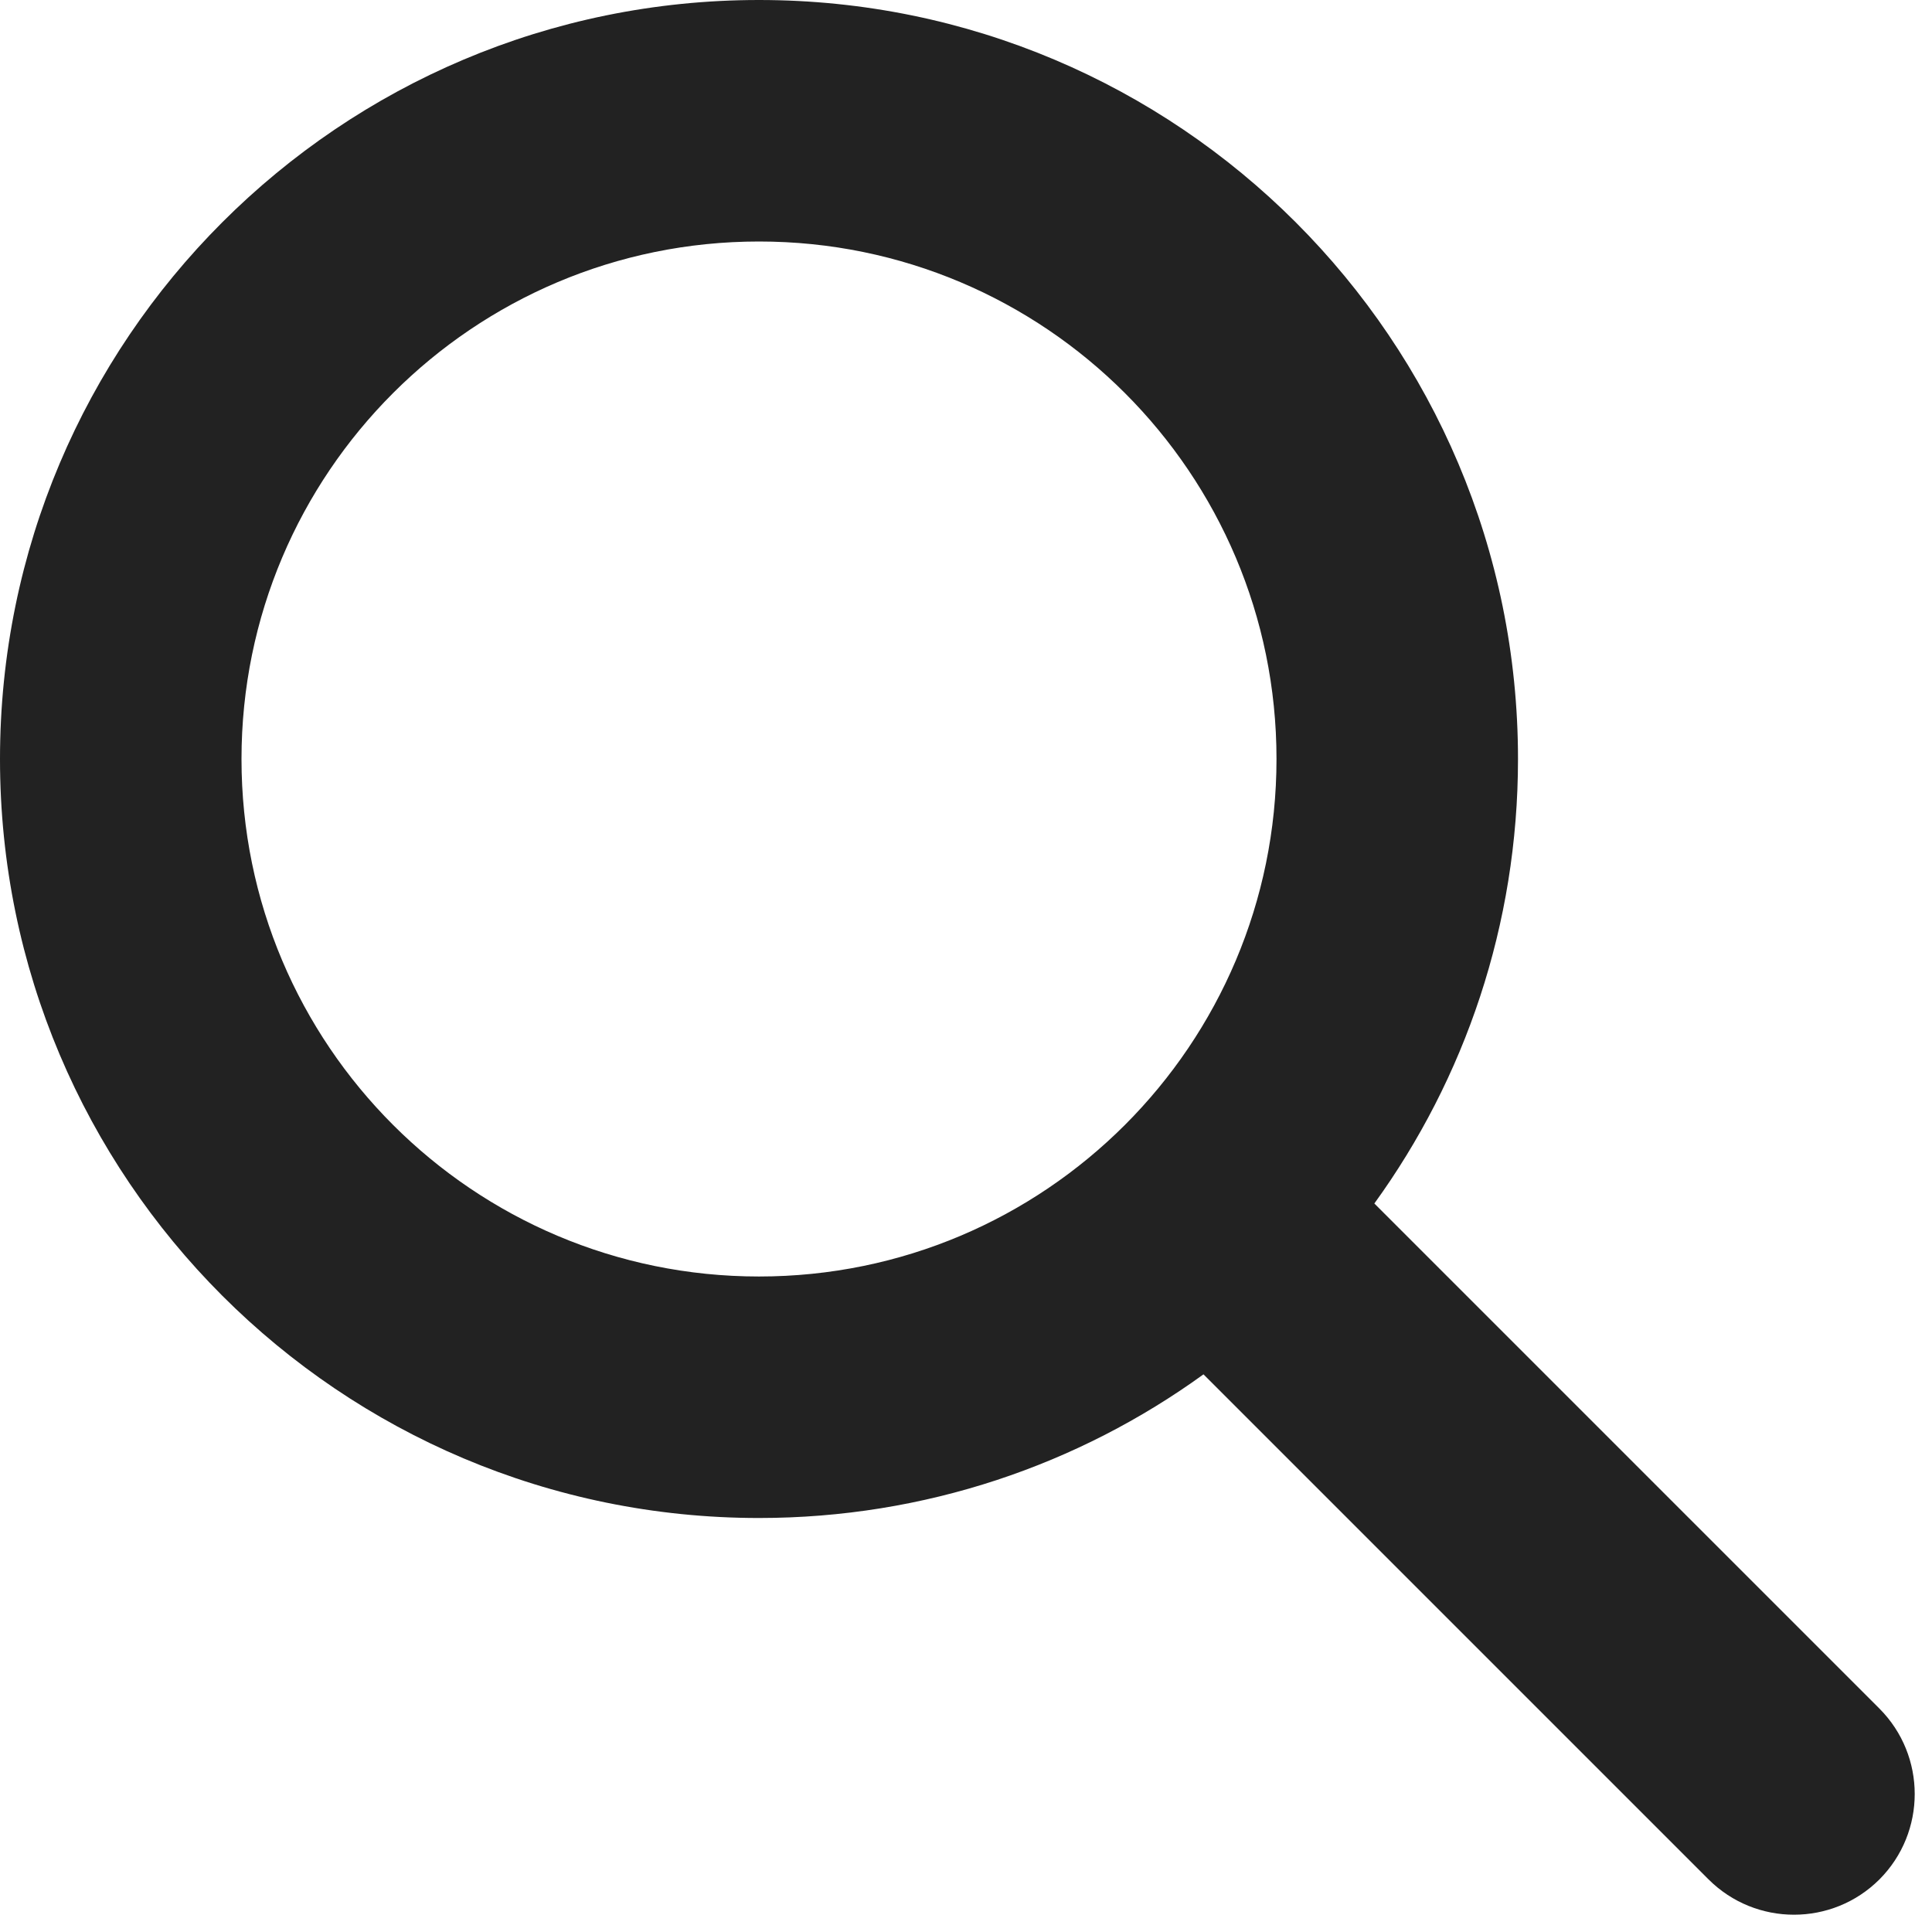
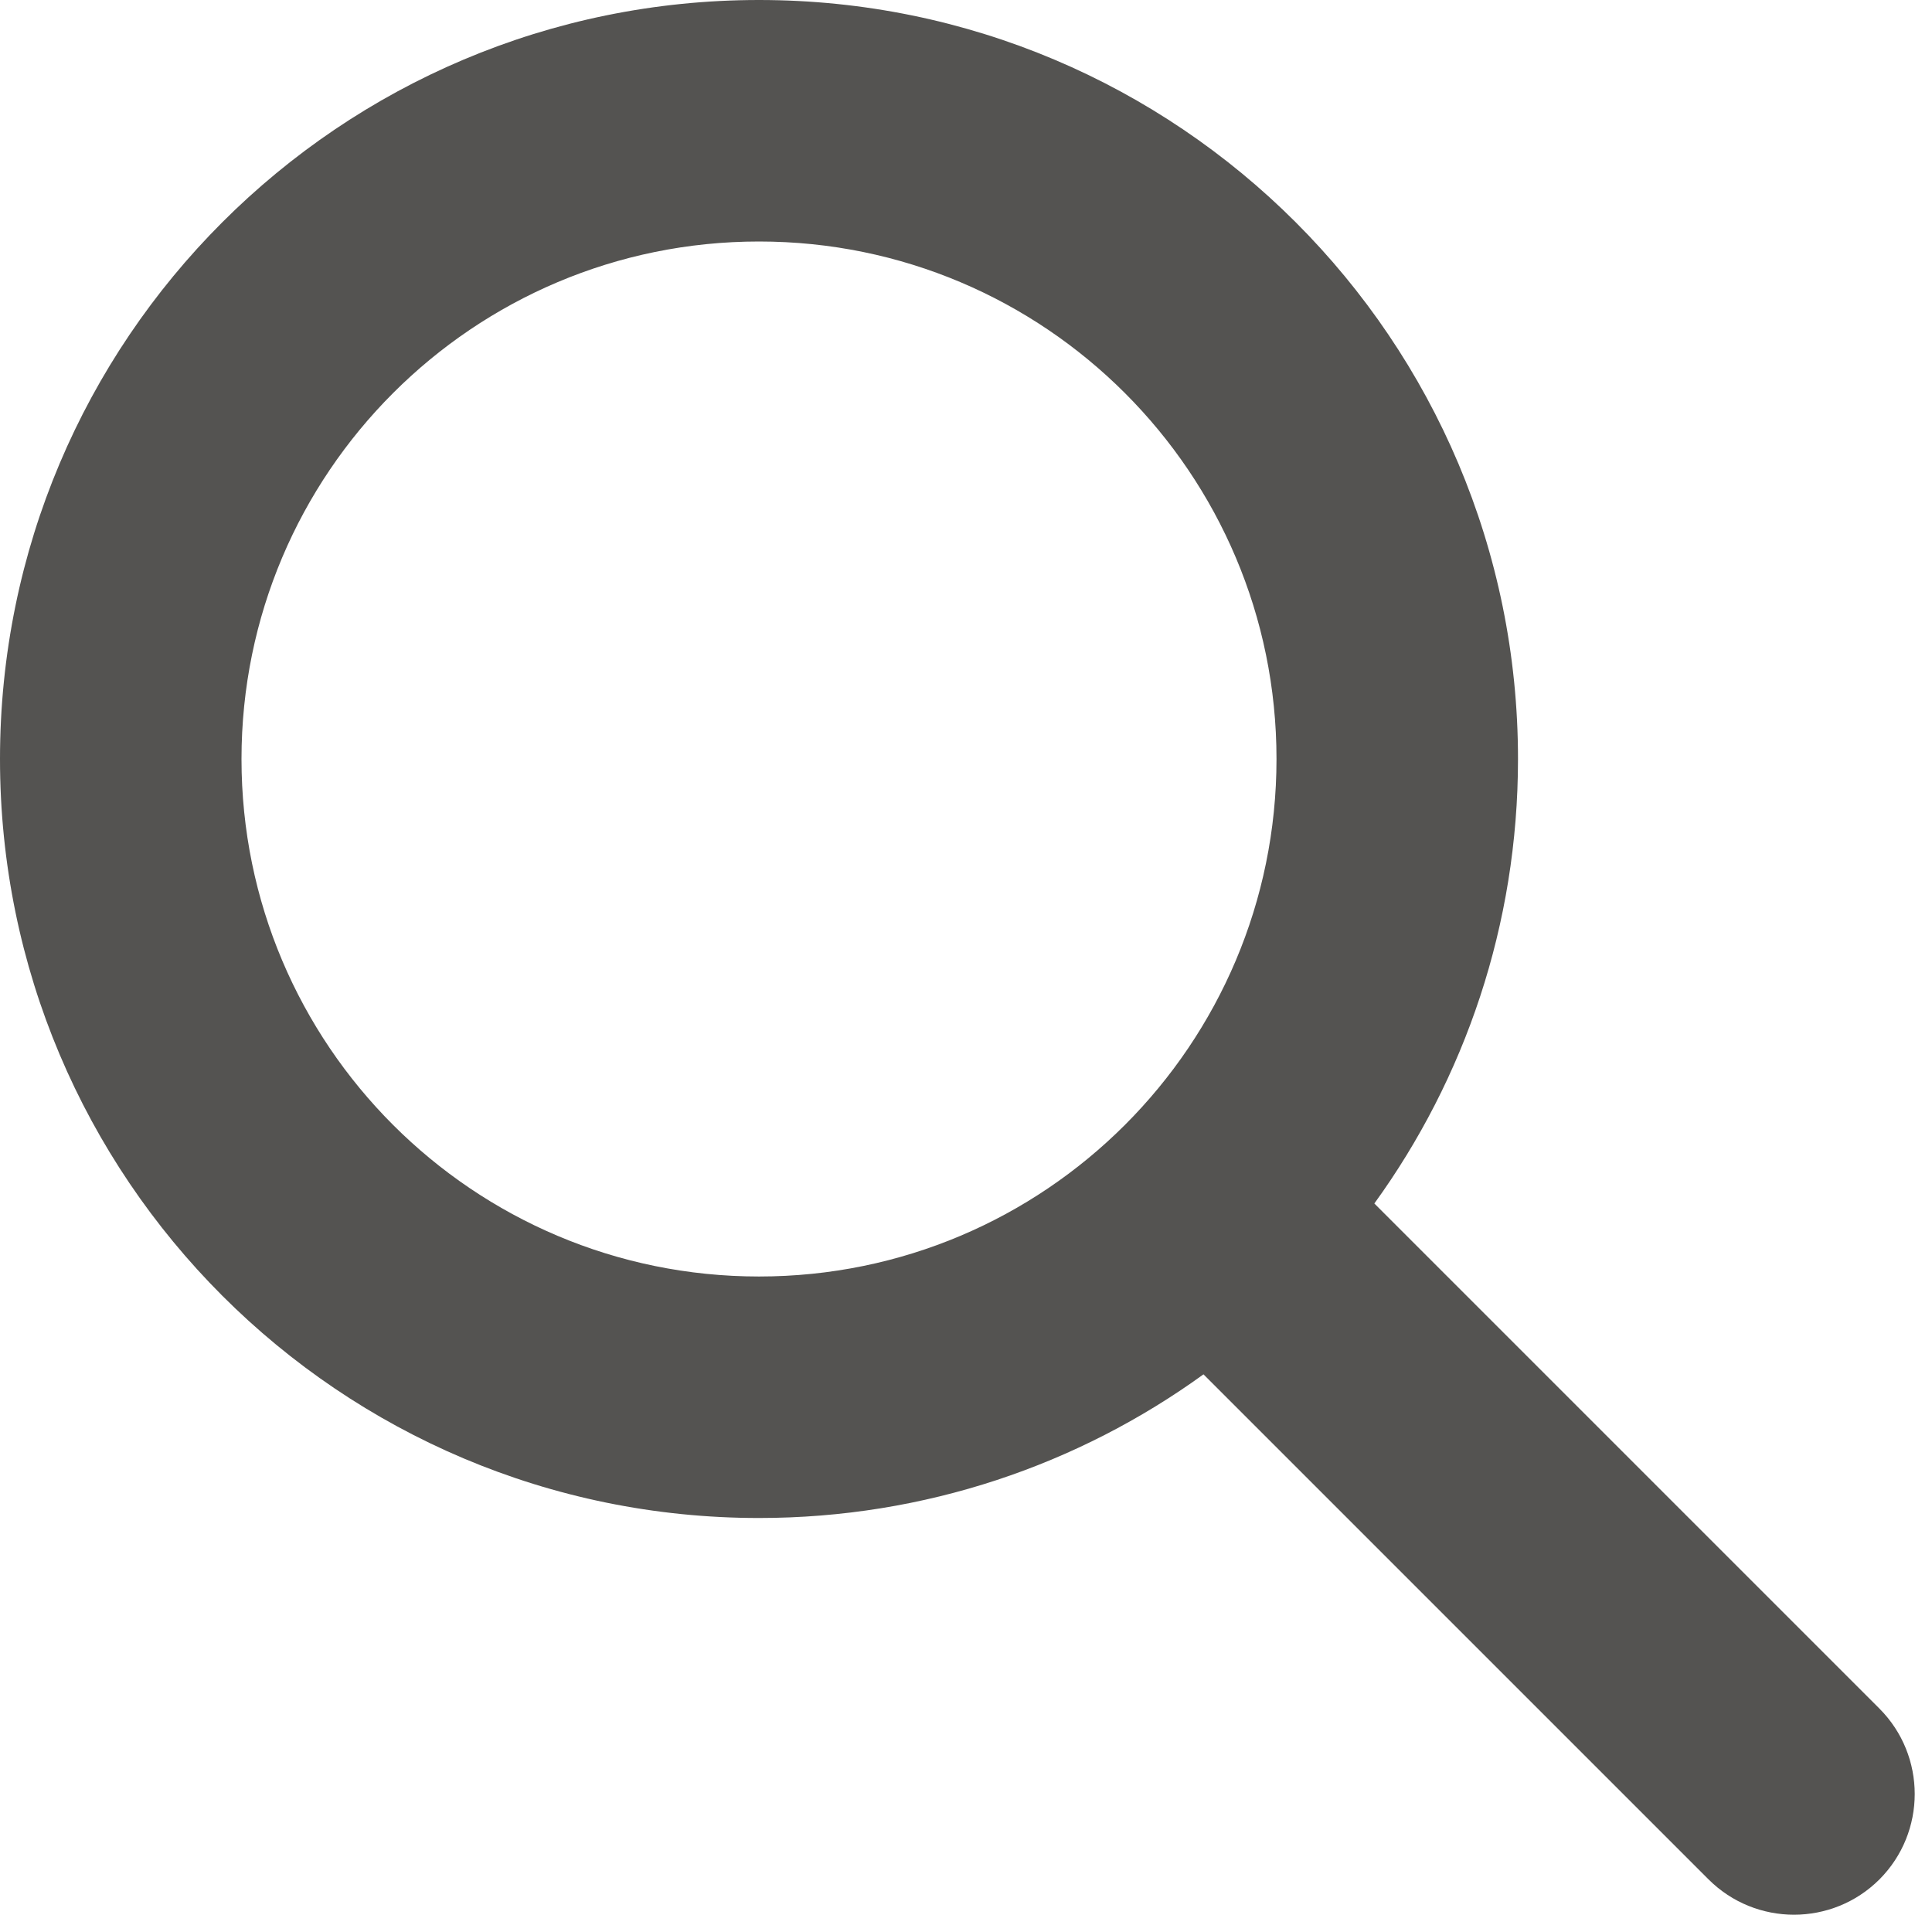
<svg xmlns="http://www.w3.org/2000/svg" width="14" height="14" viewBox="0 0 14 14">
-   <path fill="#222222" d="M9.959,8.721 L13.619,12.381 C13.96,12.723 13.96,13.277 13.619,13.619 C13.277,13.96 12.723,13.96 12.381,13.619 L8.721,9.959 C7.816,10.614 6.703,11 5.5,11 C2.462,11 0,8.538 0,5.5 C0,2.462 2.462,0 5.5,0 C8.538,0 11,2.462 11,5.5 C11,6.703 10.614,7.816 9.959,8.721 Z M5.5,9.25 C7.571,9.25 9.25,7.571 9.25,5.5 C9.25,3.429 7.571,1.75 5.5,1.75 C3.429,1.75 1.75,3.429 1.75,5.5 C1.75,7.571 3.429,9.25 5.5,9.25 Z" />
+   <path fill="#545351" d="M9.959,8.721 L13.619,12.381 C13.96,12.723 13.96,13.277 13.619,13.619 C13.277,13.96 12.723,13.96 12.381,13.619 L8.721,9.959 C7.816,10.614 6.703,11 5.5,11 C2.462,11 0,8.538 0,5.5 C0,2.462 2.462,0 5.5,0 C8.538,0 11,2.462 11,5.5 C11,6.703 10.614,7.816 9.959,8.721 Z M5.5,9.25 C7.571,9.25 9.25,7.571 9.25,5.5 C9.25,3.429 7.571,1.75 5.5,1.75 C3.429,1.75 1.75,3.429 1.75,5.5 C1.75,7.571 3.429,9.25 5.5,9.25 Z" />
</svg>
